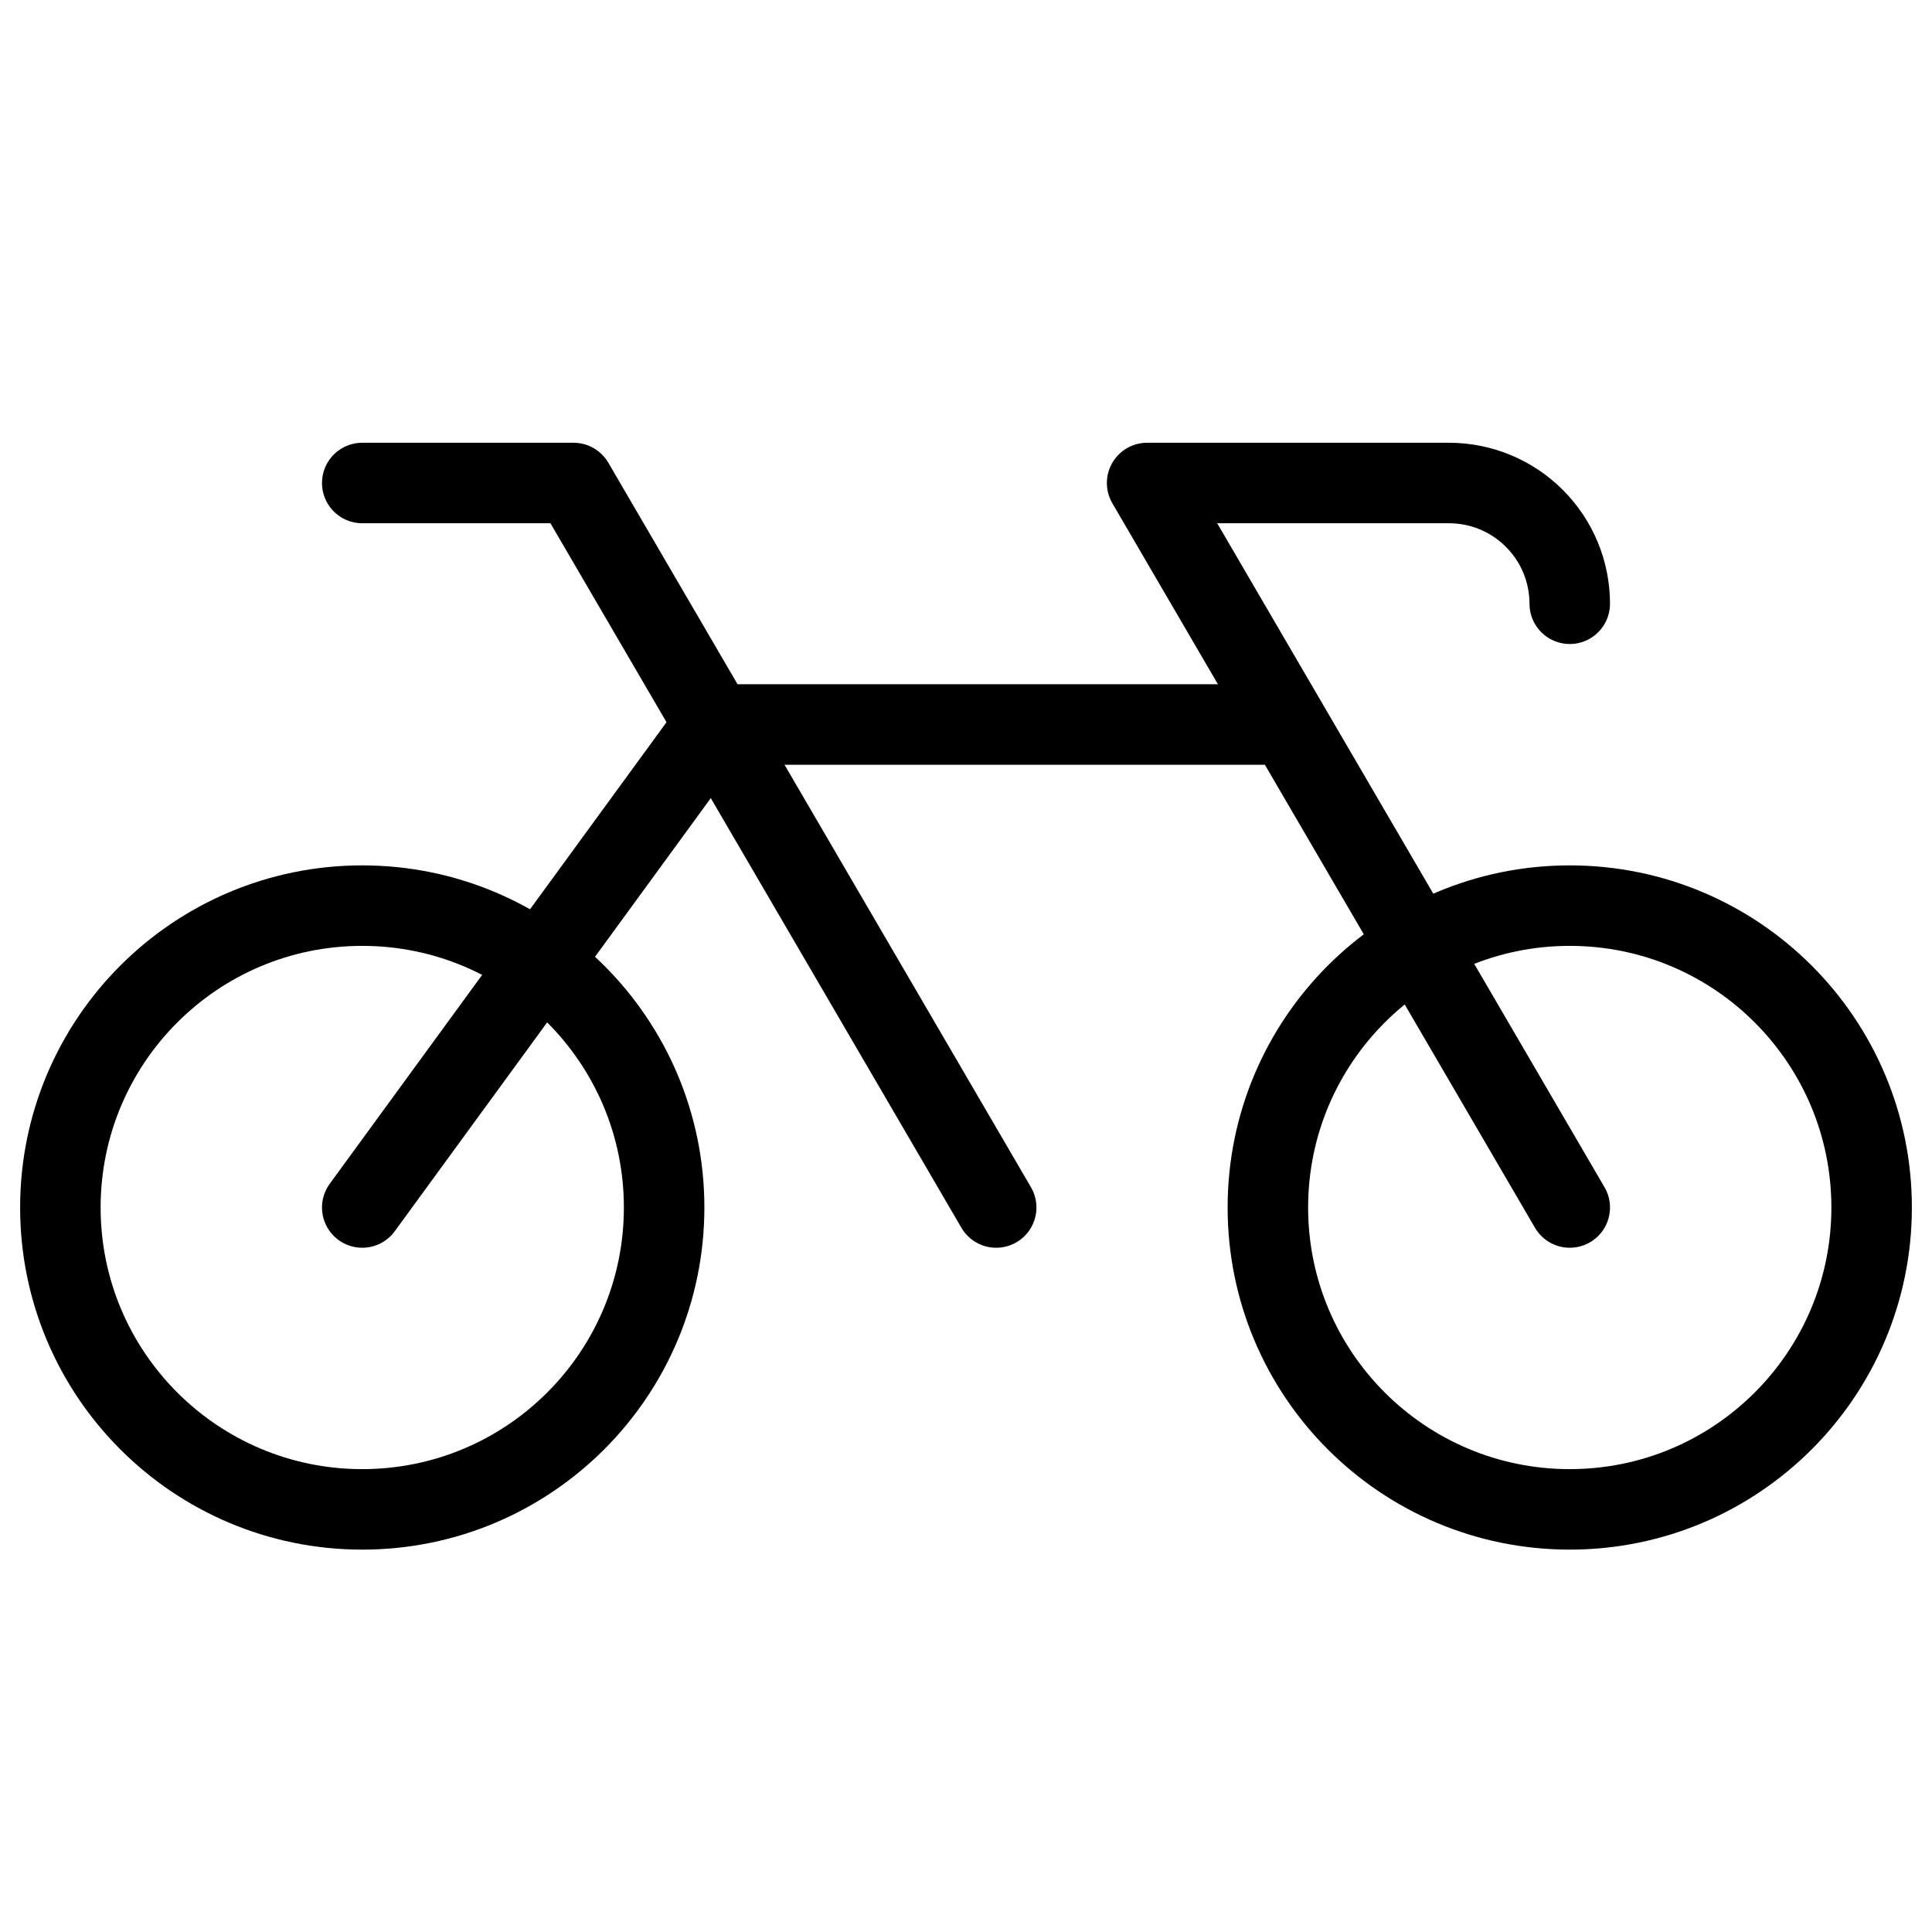
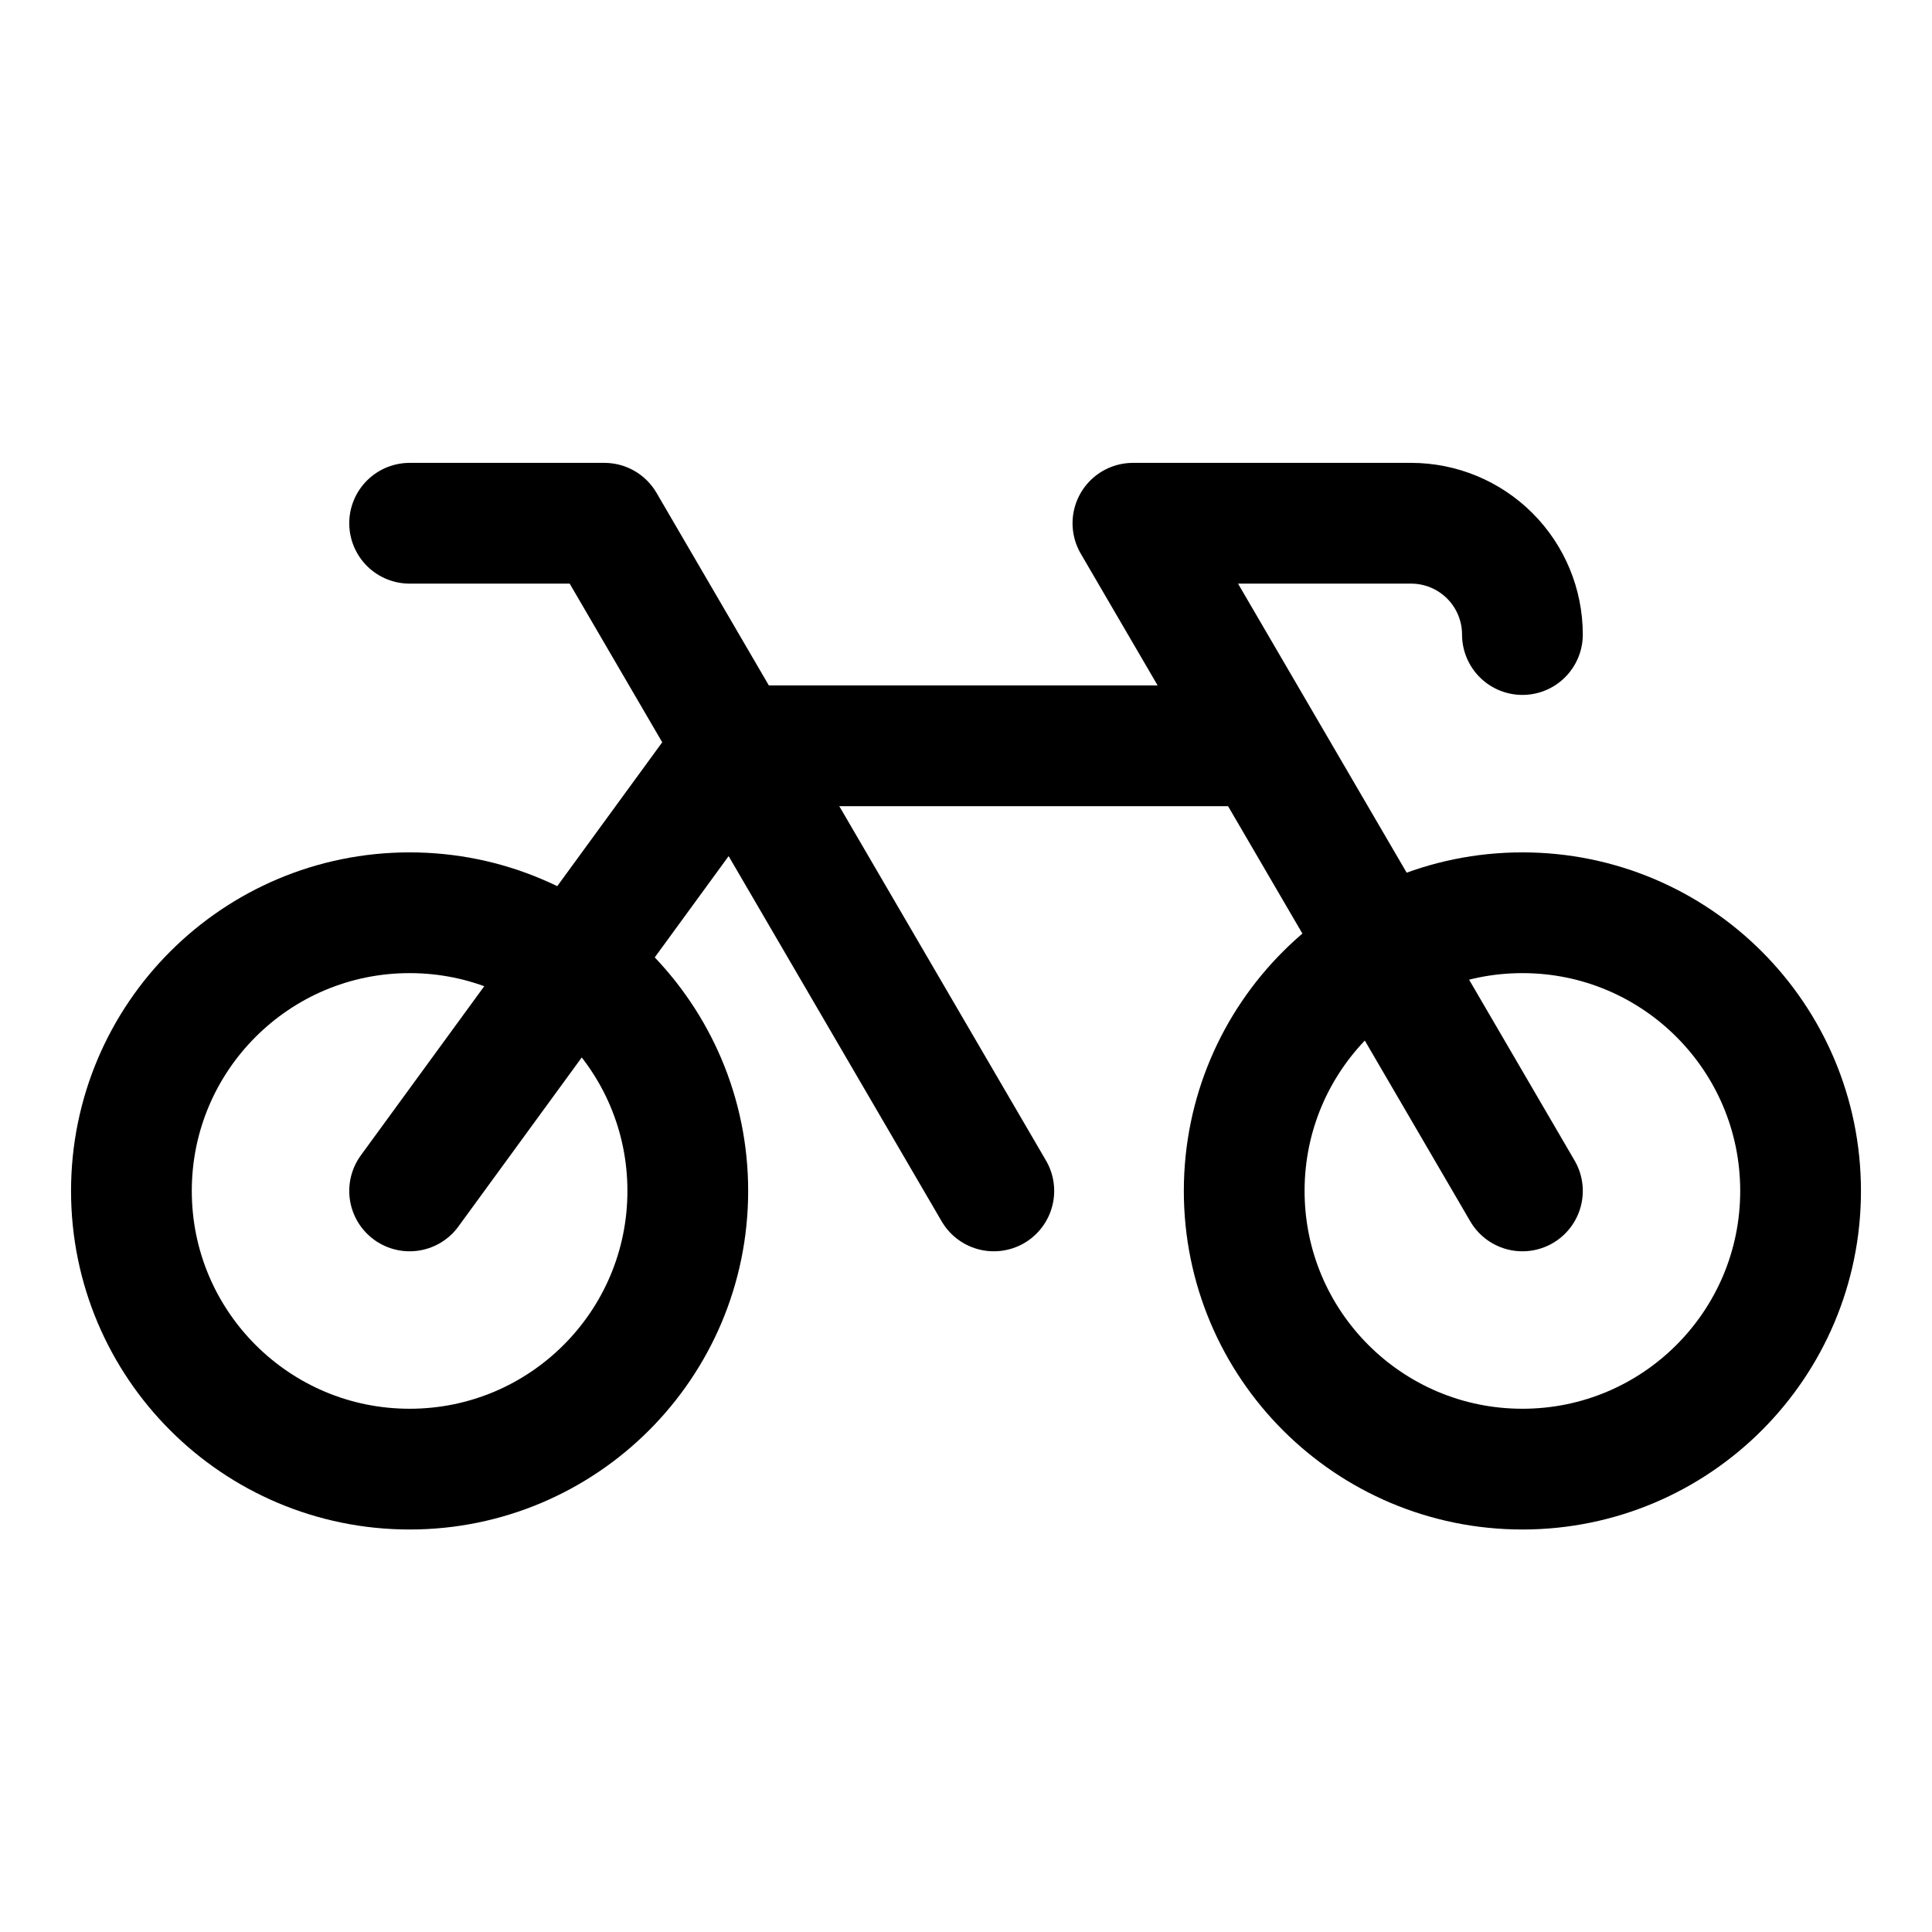
<svg xmlns="http://www.w3.org/2000/svg" width="48" height="48" viewBox="0 0 48 48" fill="none">
-   <path d="M39 15C39 14.204 38.684 13.441 38.121 12.879C37.559 12.316 36.796 12 36 12H28.5L39 30" stroke="black" stroke-width="2" stroke-linecap="round" stroke-linejoin="round" />
-   <path d="M39 37.5C43.142 37.5 46.5 34.142 46.5 30C46.5 25.858 43.142 22.5 39 22.5C34.858 22.5 31.5 25.858 31.5 30C31.5 34.142 34.858 37.5 39 37.5Z" stroke="black" stroke-width="2" stroke-linecap="round" stroke-linejoin="round" />
-   <path d="M9 37.5C13.142 37.5 16.5 34.142 16.5 30C16.5 25.858 13.142 22.5 9 22.5C4.858 22.5 1.5 25.858 1.5 30C1.5 34.142 4.858 37.5 9 37.5Z" stroke="black" stroke-width="2" stroke-linecap="round" stroke-linejoin="round" />
-   <path d="M9 12H14.25L24.75 30" stroke="black" stroke-width="2" stroke-linecap="round" stroke-linejoin="round" />
-   <path d="M31.894 18H17.756L9 30" stroke="black" stroke-width="2" stroke-linecap="round" stroke-linejoin="round" />
+   <path d="M37.824 15.765C37.824 15.031 37.532 14.328 37.014 13.81C36.495 13.291 35.792 13 35.059 13H28.147L37.824 29.588" stroke="black" stroke-width="3" stroke-linecap="round" stroke-linejoin="round" />
+   <path d="M37.824 36.5C41.641 36.5 44.735 33.406 44.735 29.588C44.735 25.771 41.641 22.677 37.824 22.677C34.006 22.677 30.912 25.771 30.912 29.588C30.912 33.406 34.006 36.5 37.824 36.5Z" stroke="black" stroke-width="3" stroke-linecap="round" stroke-linejoin="round" />
+   <path d="M10.177 36.5C13.994 36.5 17.088 33.406 17.088 29.588C17.088 25.771 13.994 22.677 10.177 22.677C6.359 22.677 3.265 25.771 3.265 29.588C3.265 33.406 6.359 36.5 10.177 36.5Z" stroke="black" stroke-width="3" stroke-linecap="round" stroke-linejoin="round" />
+   <path d="M10.177 13H15.015L24.691 29.588" stroke="black" stroke-width="3" stroke-linecap="round" stroke-linejoin="round" />
+   <path d="M31.275 18.529H18.246L10.177 29.588" stroke="black" stroke-width="3" stroke-linecap="round" stroke-linejoin="round" />
</svg>
